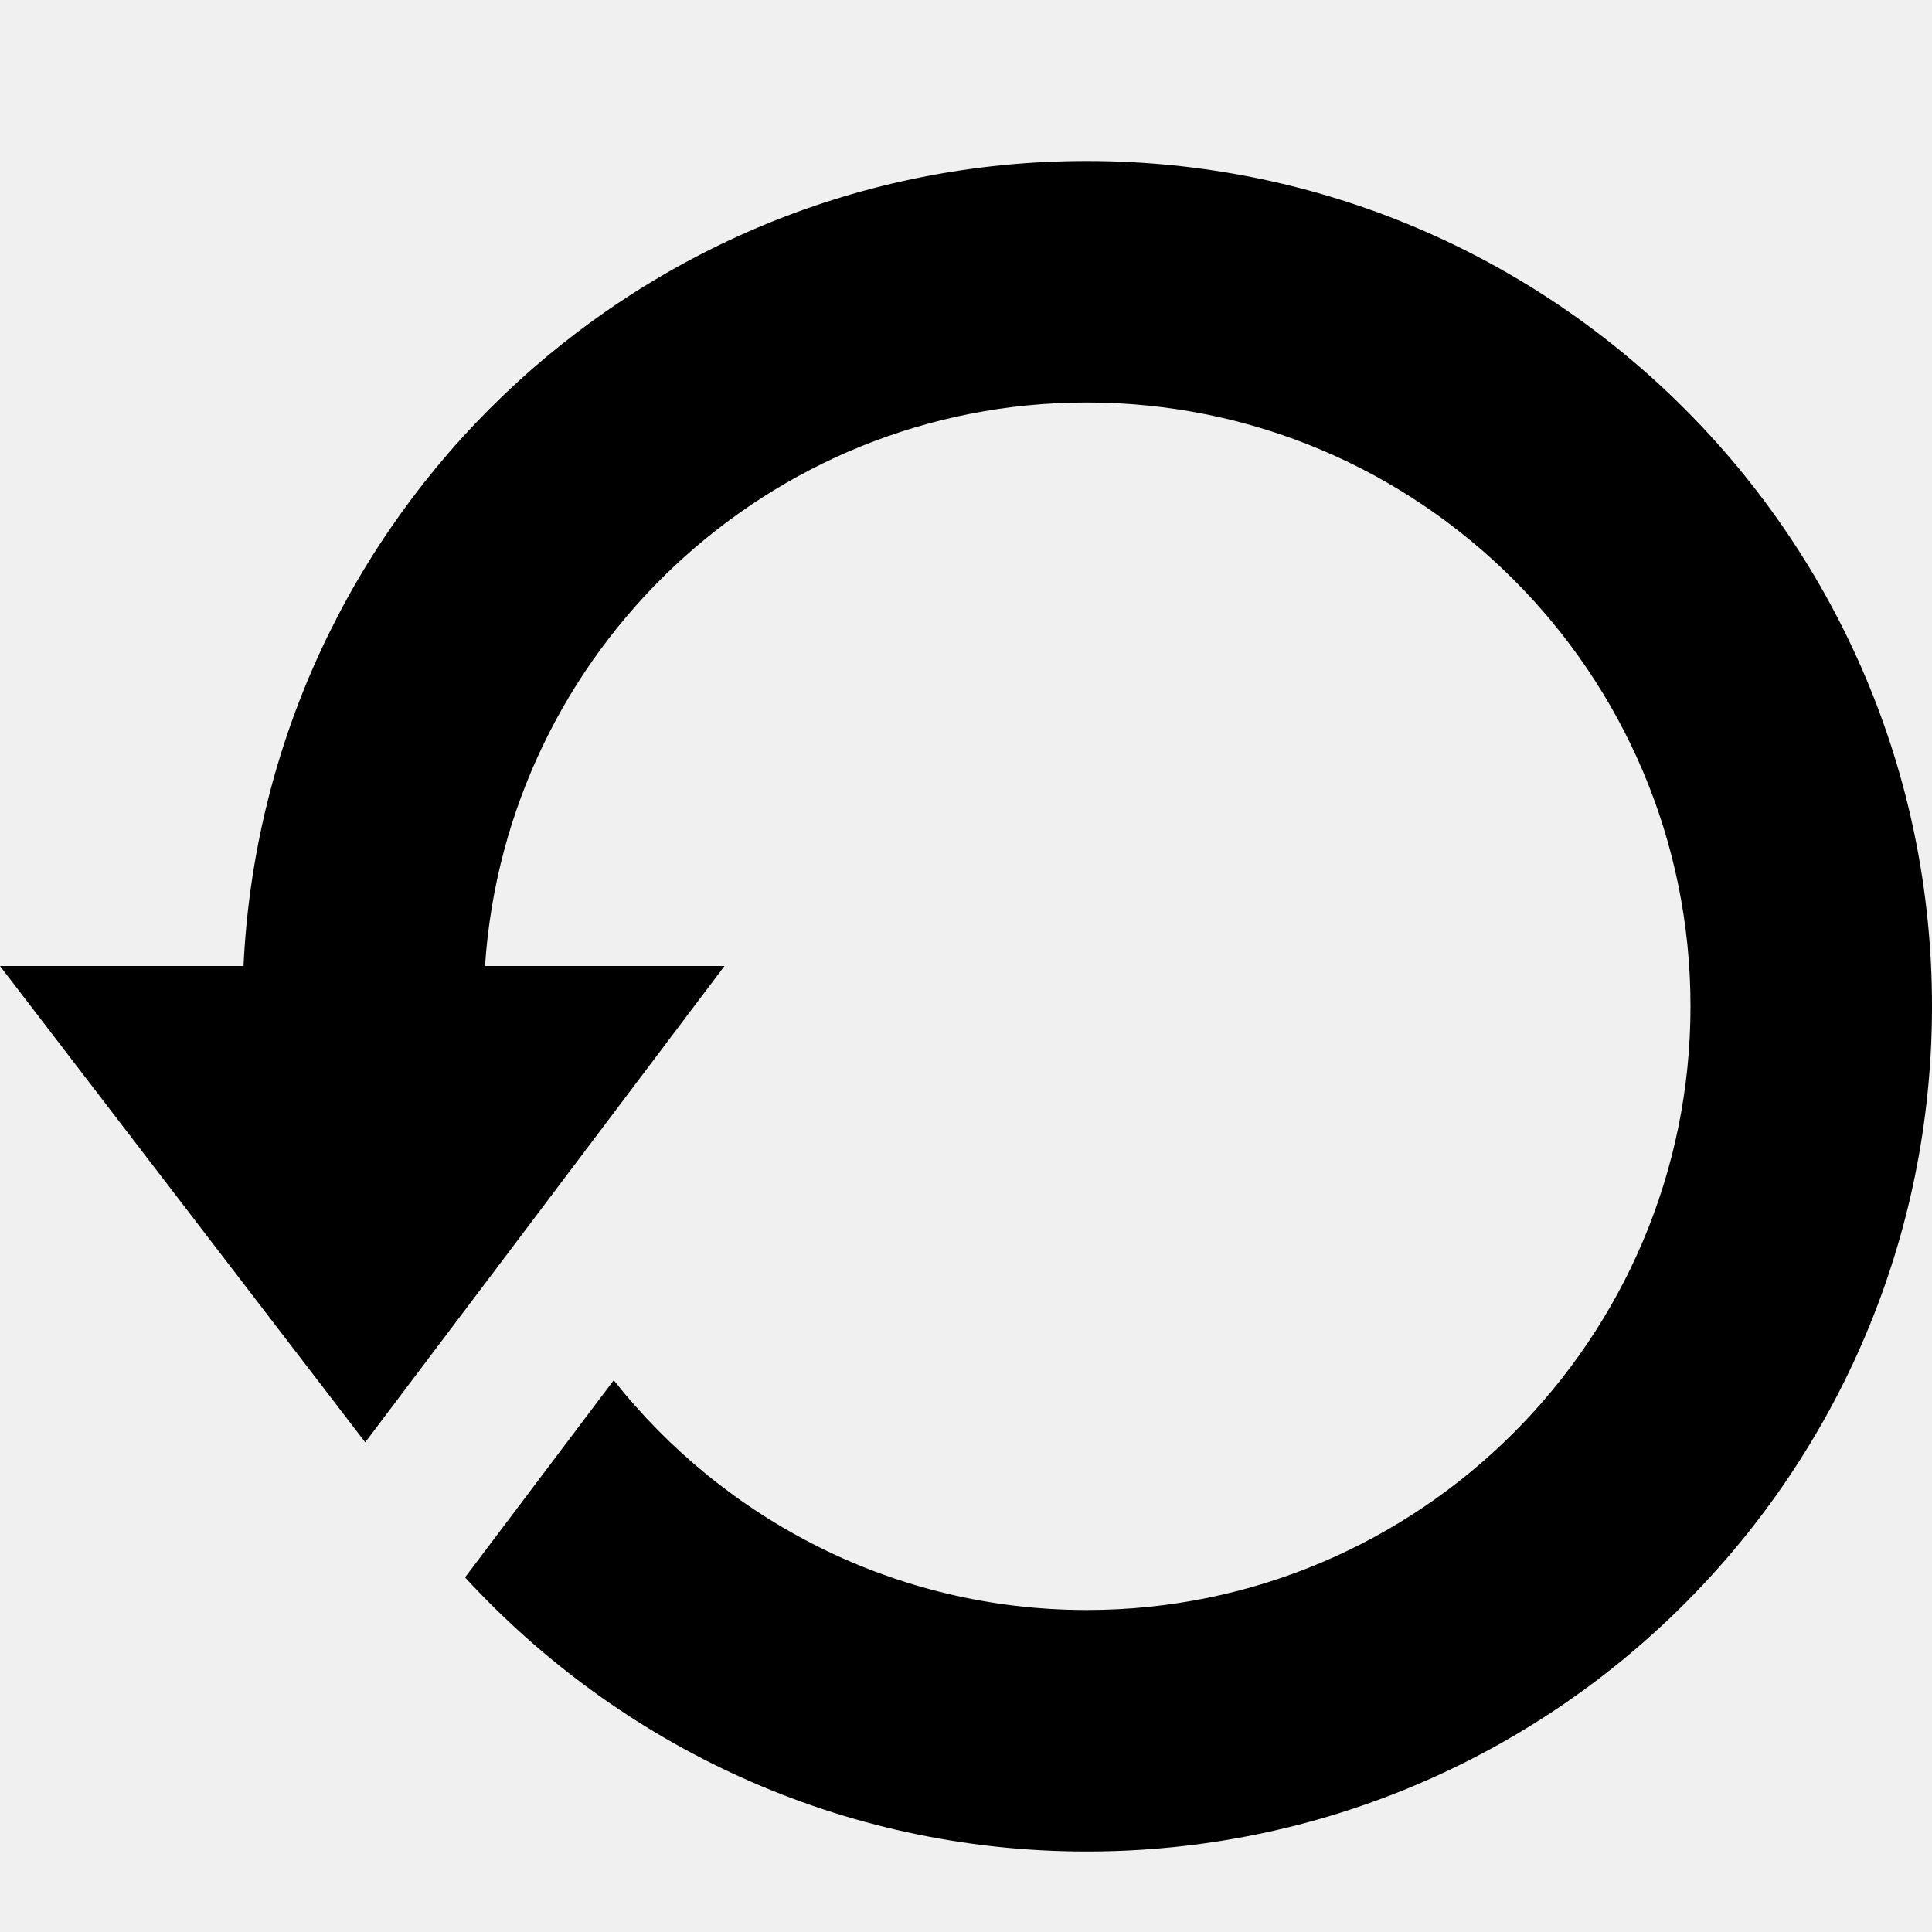
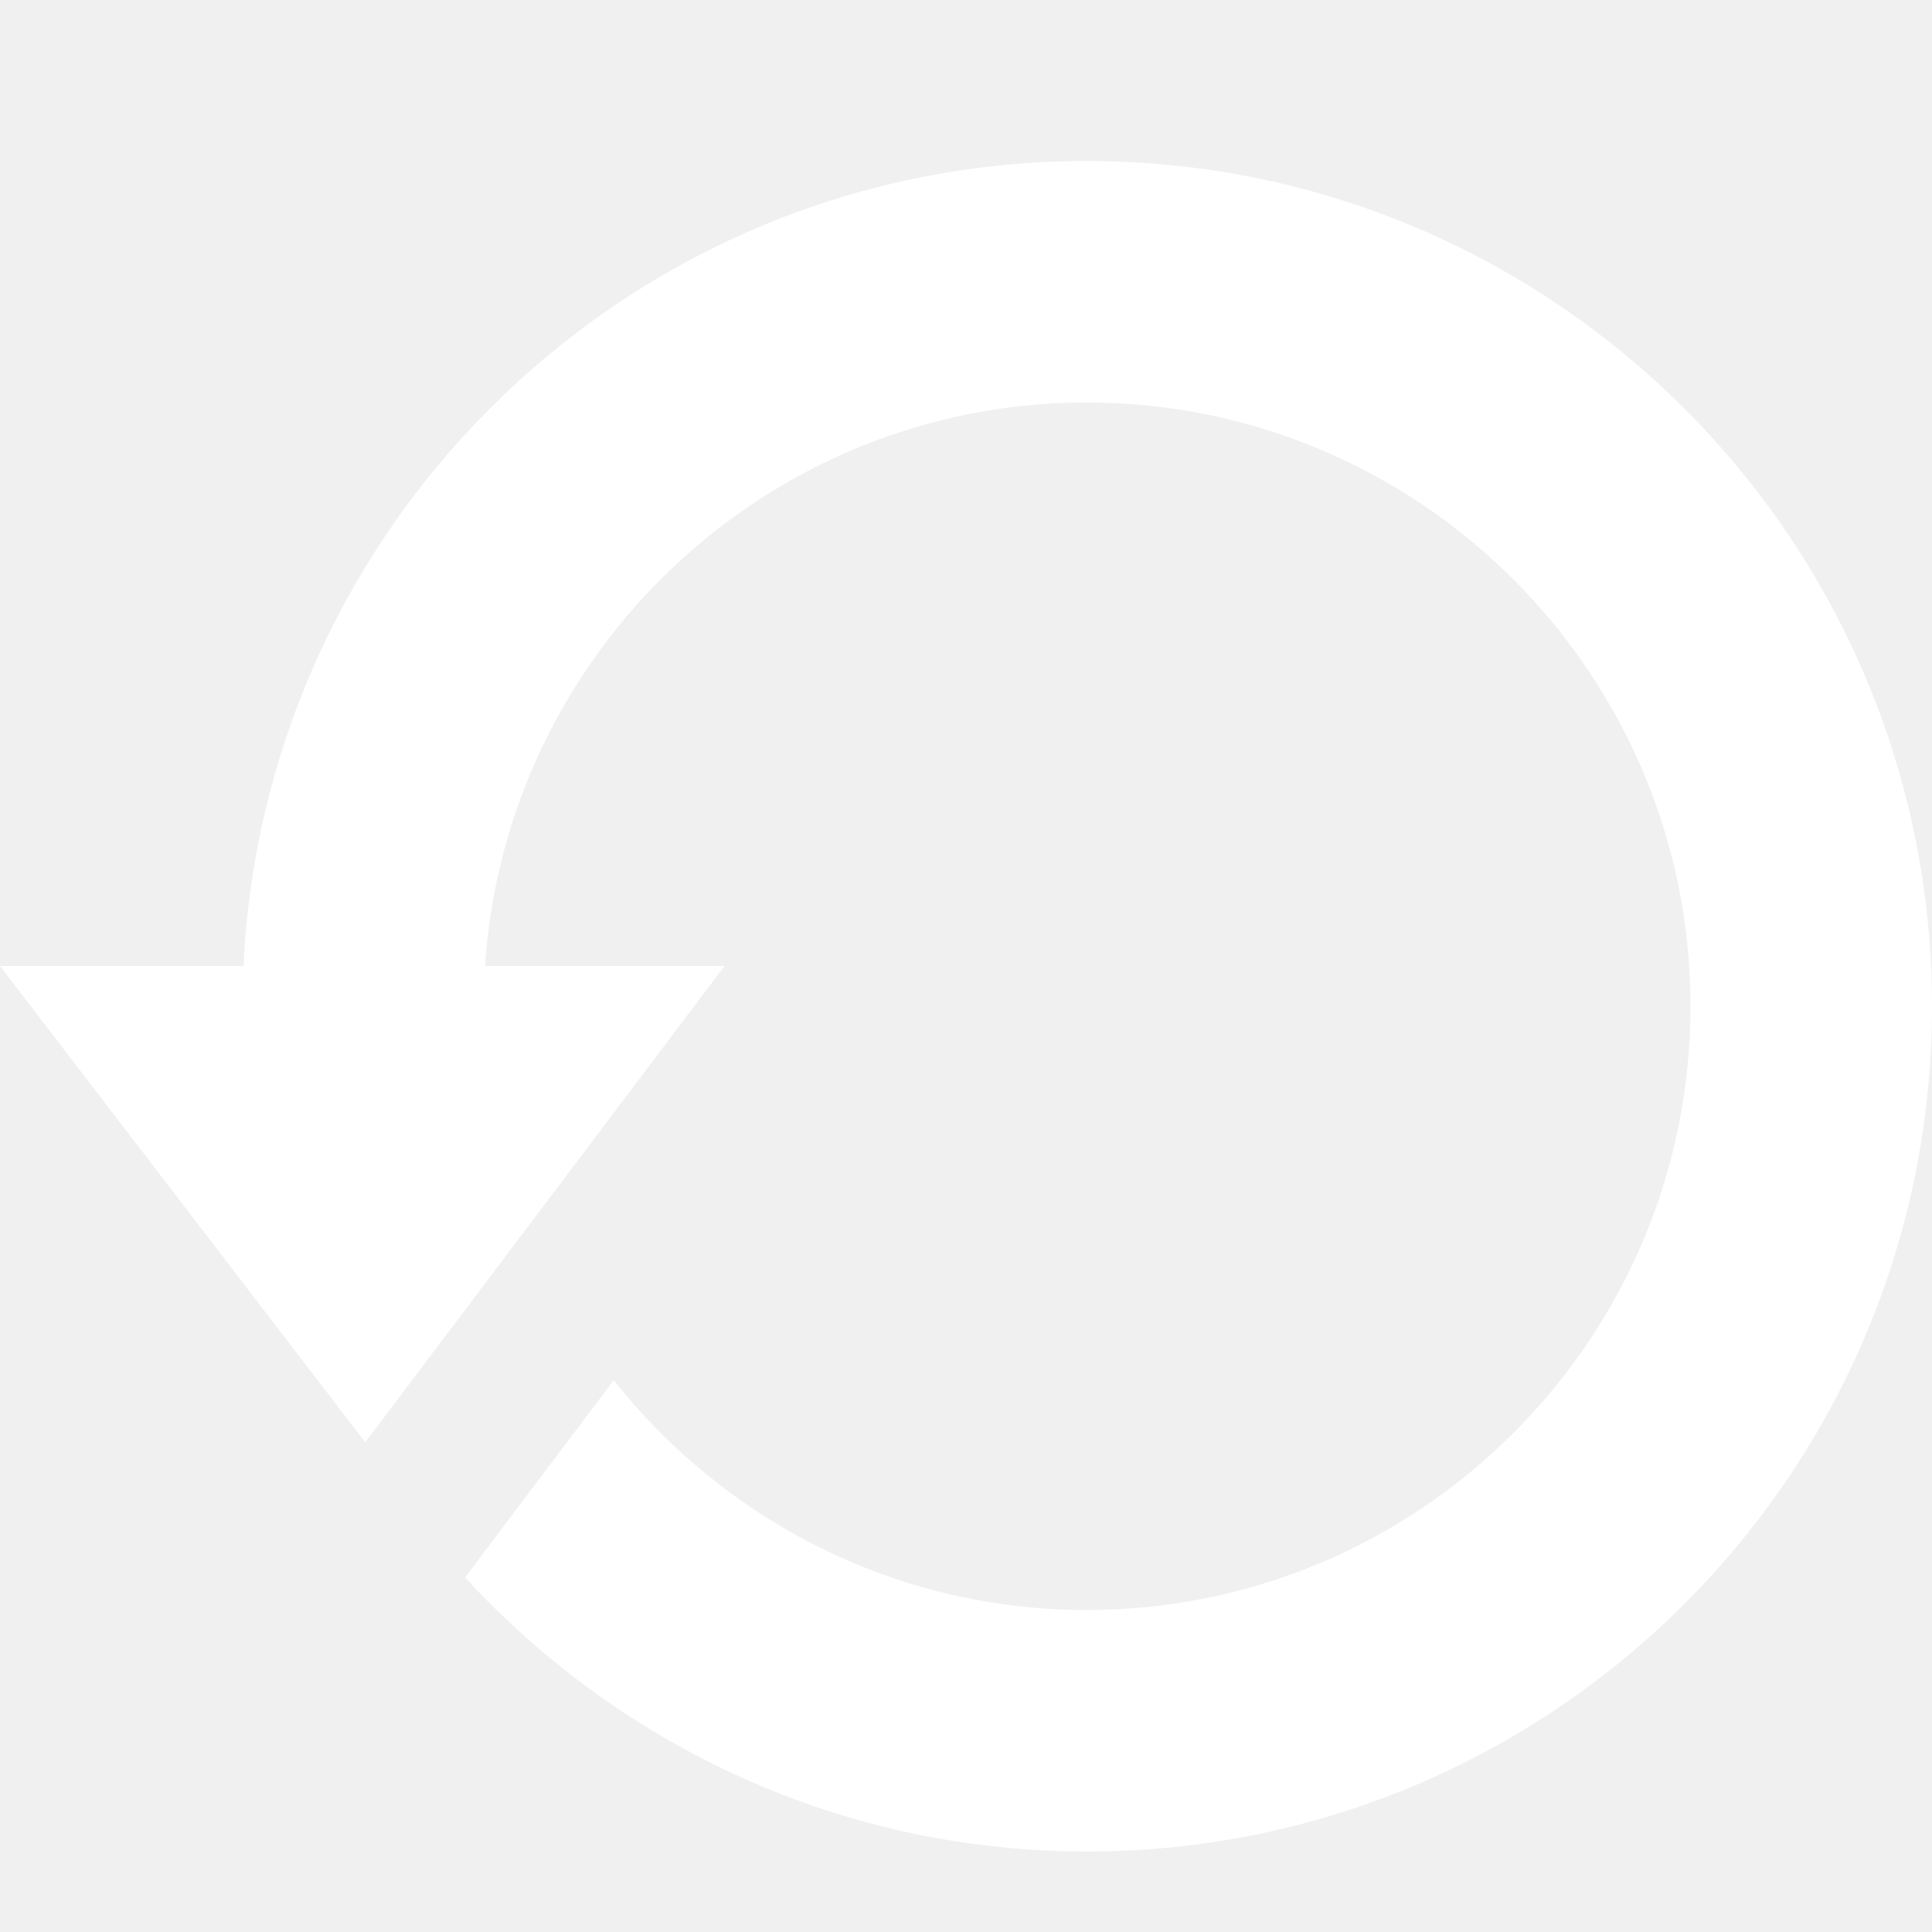
<svg xmlns="http://www.w3.org/2000/svg" width="24" height="24" viewBox="0 0 24 24">
-   <path d="M13.5 2c-5.629 0-10.212 4.436-10.475 10h-3.025l4.537 5.917 4.463-5.917h-2.975c.26-3.902 3.508-7 7.475-7 4.136 0 7.5 3.364 7.5 7.5s-3.364 7.5-7.5 7.5c-2.381 0-4.502-1.119-5.876-2.854l-1.847 2.449c1.919 2.088 4.664 3.405 7.723 3.405 5.798 0 10.5-4.702 10.5-10.5s-4.702-10.5-10.5-10.5z" />
+   <path d="M13.5 2c-5.629 0-10.212 4.436-10.475 10h-3.025l4.537 5.917 4.463-5.917h-2.975c.26-3.902 3.508-7 7.475-7 4.136 0 7.5 3.364 7.5 7.5s-3.364 7.5-7.5 7.5c-2.381 0-4.502-1.119-5.876-2.854l-1.847 2.449c1.919 2.088 4.664 3.405 7.723 3.405 5.798 0 10.5-4.702 10.5-10.5s-4.702-10.5-10.5-10.5z" fill="#fff" />
</svg>
